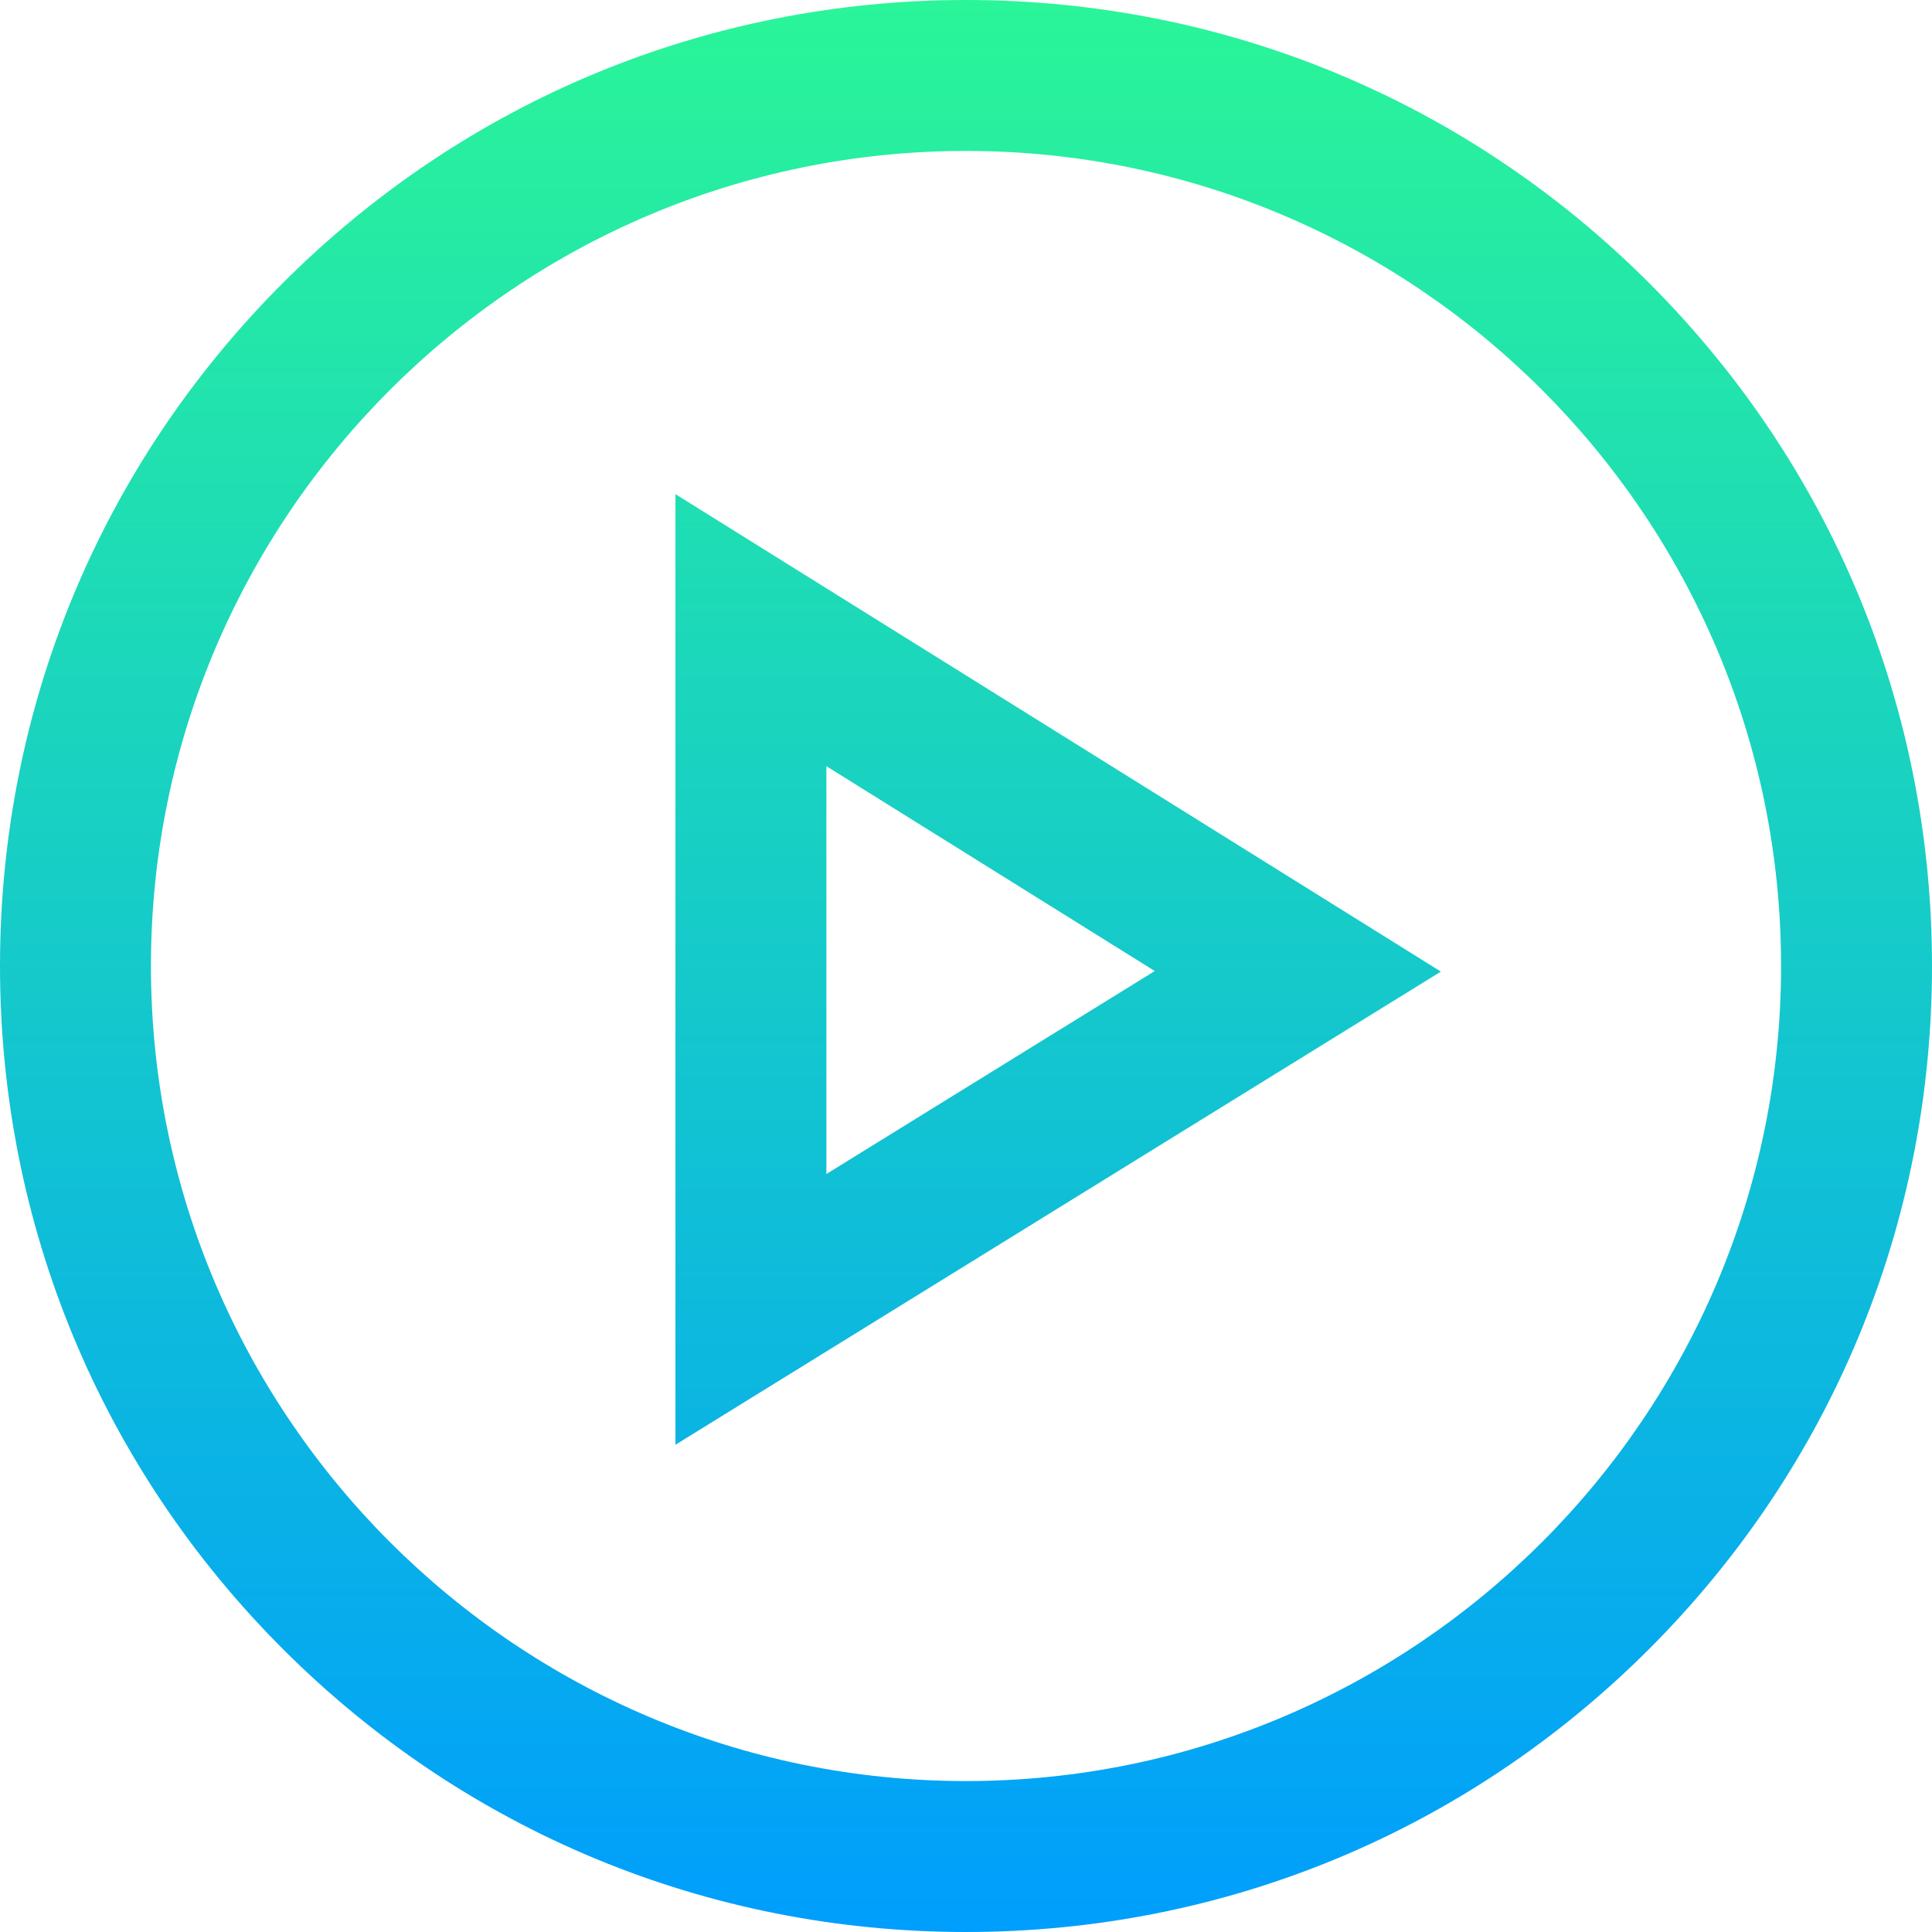
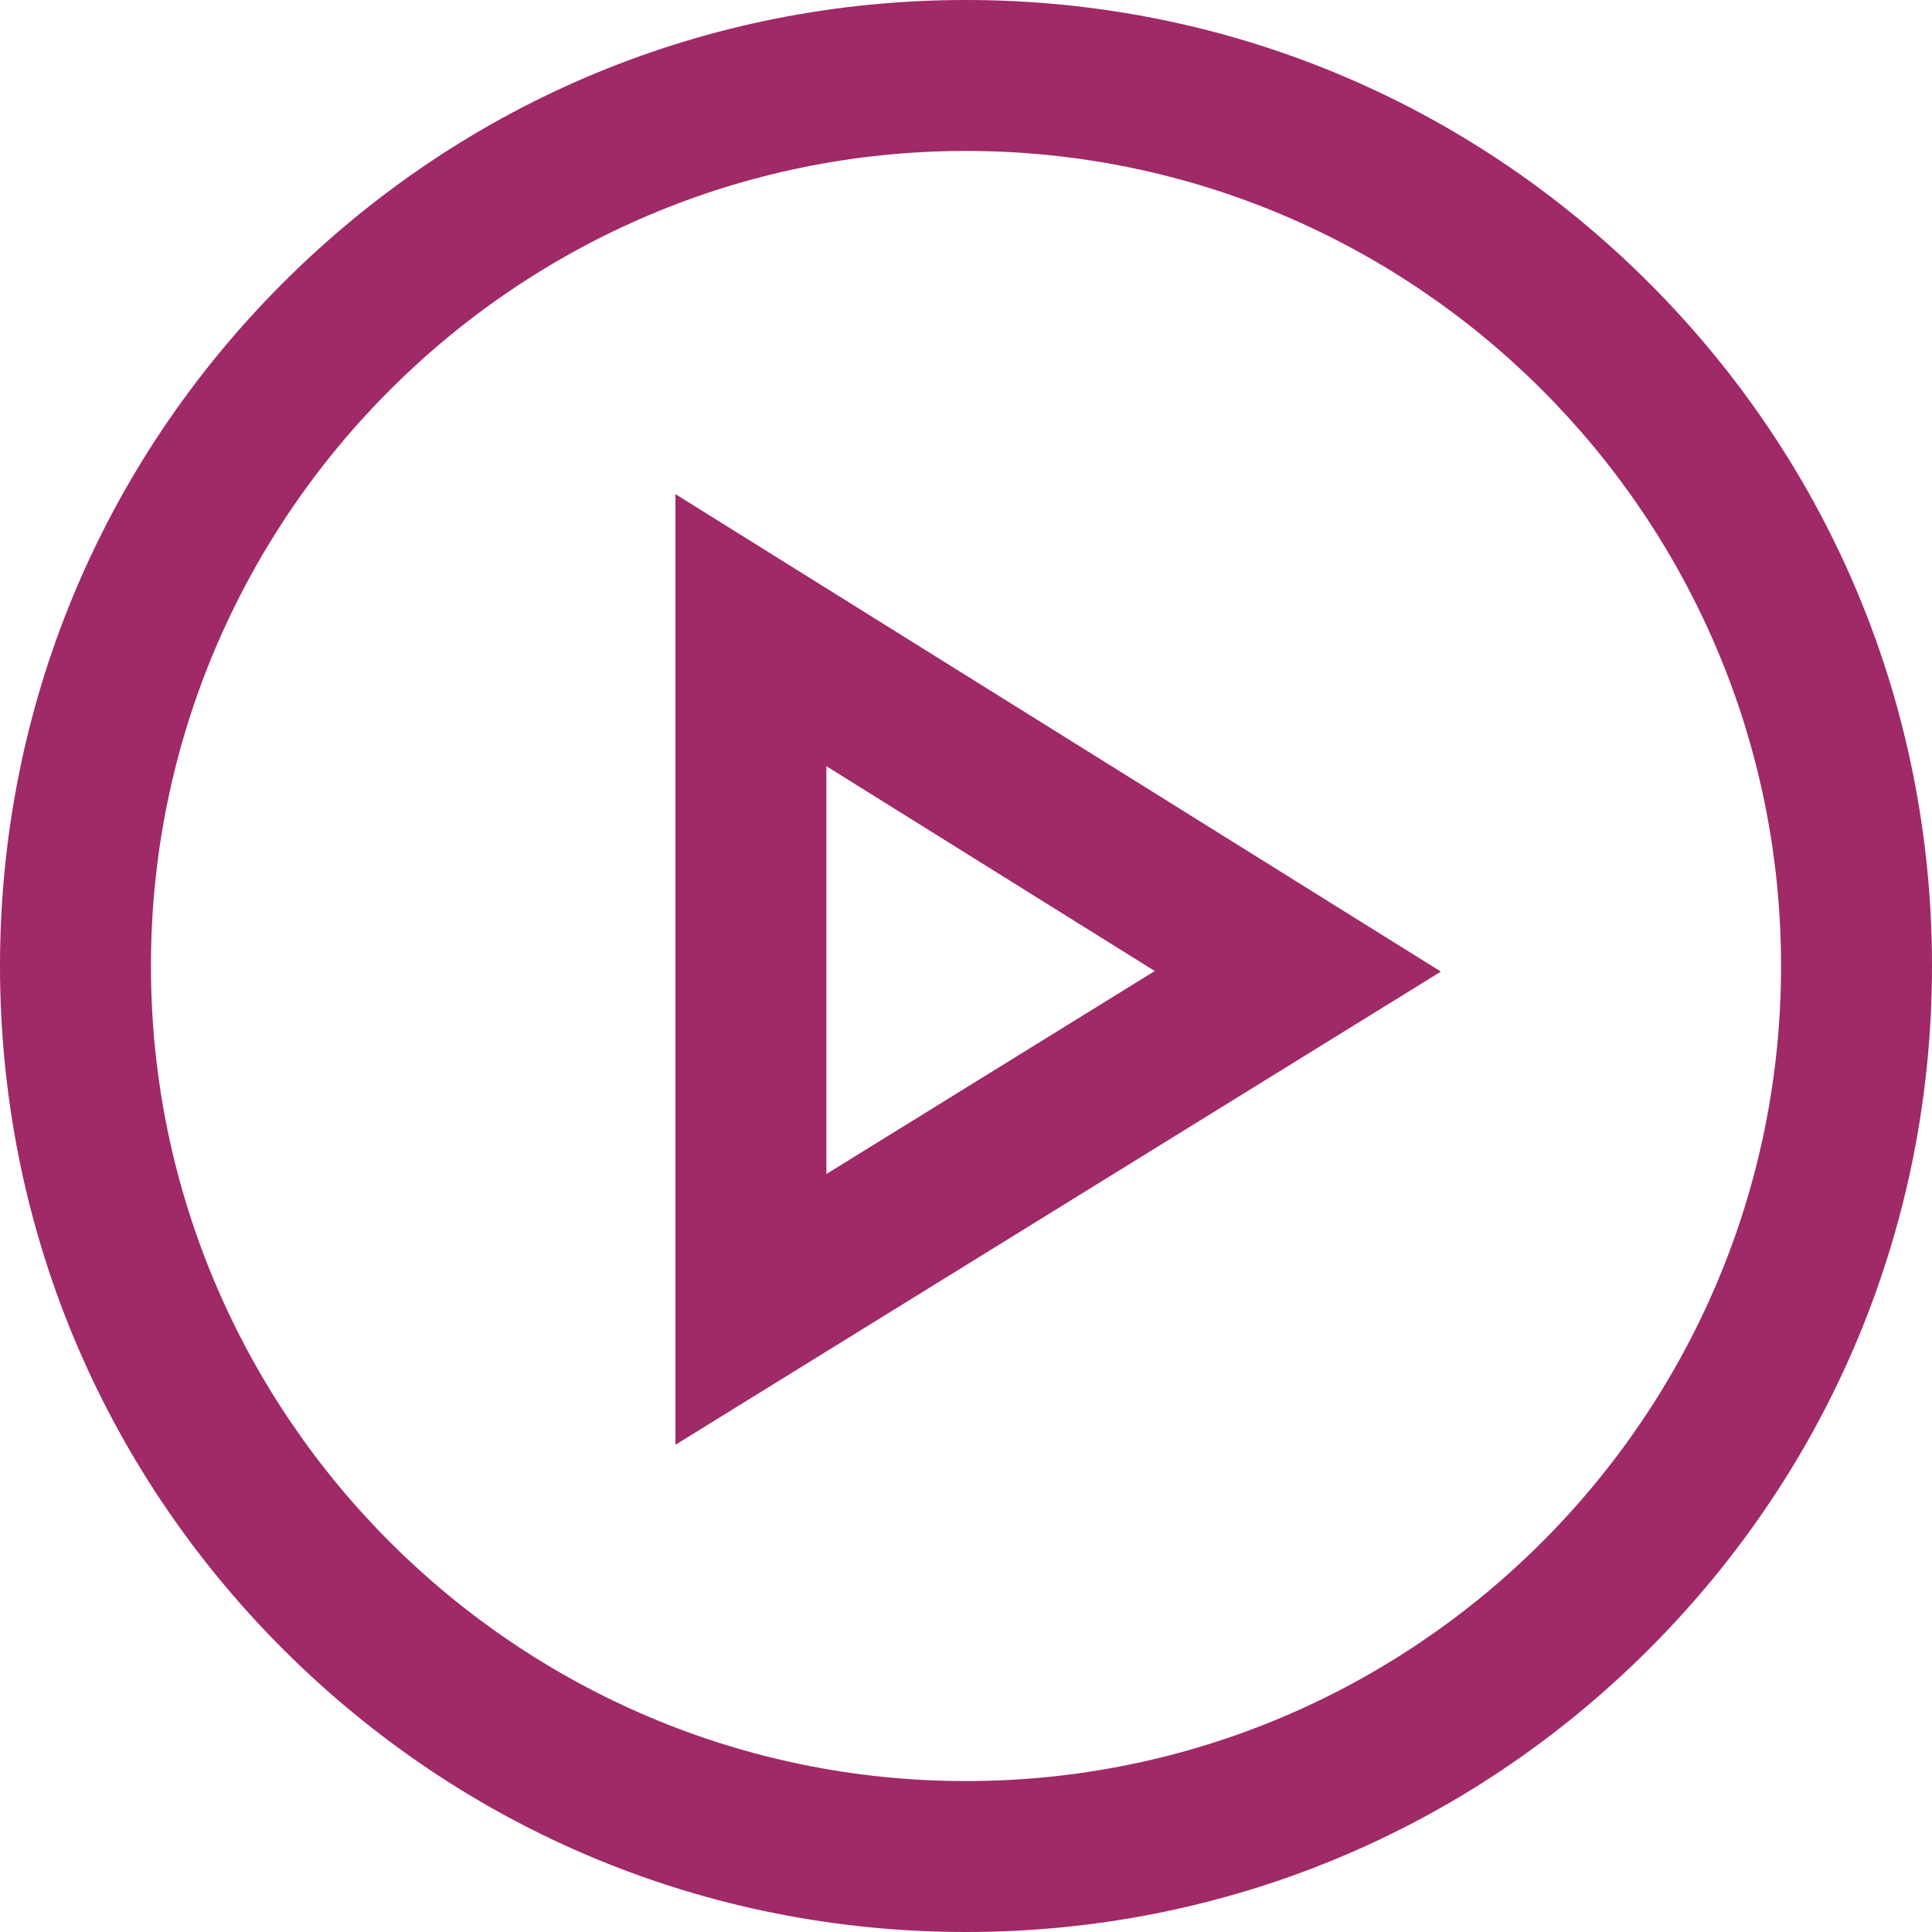
<svg xmlns="http://www.w3.org/2000/svg" viewBox="0 0 512 512">
-   <linearGradient id="play" gradientUnits="userSpaceOnUse" x1="256" x2="256" y1="0" y2="512">
-     <stop offset="0" stop-color="#2af598" />
-     <stop offset="1" stop-color="#009efd" />
-   </linearGradient>
-   <path fill="url(#play)" d="m256 512c-68.379 0-132.668-26.629-181.02-74.98-48.352-48.352-74.98-112.641-74.98-181.02s26.629-132.668 74.98-181.02c48.352-48.352 112.641-74.98 181.02-74.98s132.668 26.629 181.02 74.98c48.352 48.352 74.98 112.641 74.98 181.02s-26.629 132.668-74.98 181.02c-48.352 48.352-112.641 74.98-181.02 74.98zm0-472c-119.102 0-216 96.898-216 216s96.898 216 216 216 216-96.898 216-216-96.898-216-216-216zm-77 342.875v-251.922l202.848 126.531zm40-179.828v108.078l87.023-53.793zm0 0" />
+   <path fill="#a02967" d="m256 512c-68.379 0-132.668-26.629-181.02-74.98-48.352-48.352-74.98-112.641-74.98-181.02s26.629-132.668 74.98-181.02c48.352-48.352 112.641-74.98 181.02-74.98s132.668 26.629 181.02 74.98c48.352 48.352 74.98 112.641 74.98 181.02s-26.629 132.668-74.98 181.02c-48.352 48.352-112.641 74.98-181.02 74.98zm0-472c-119.102 0-216 96.898-216 216s96.898 216 216 216 216-96.898 216-216-96.898-216-216-216zm-77 342.875v-251.922l202.848 126.531zm40-179.828v108.078l87.023-53.793zm0 0" />
</svg>
